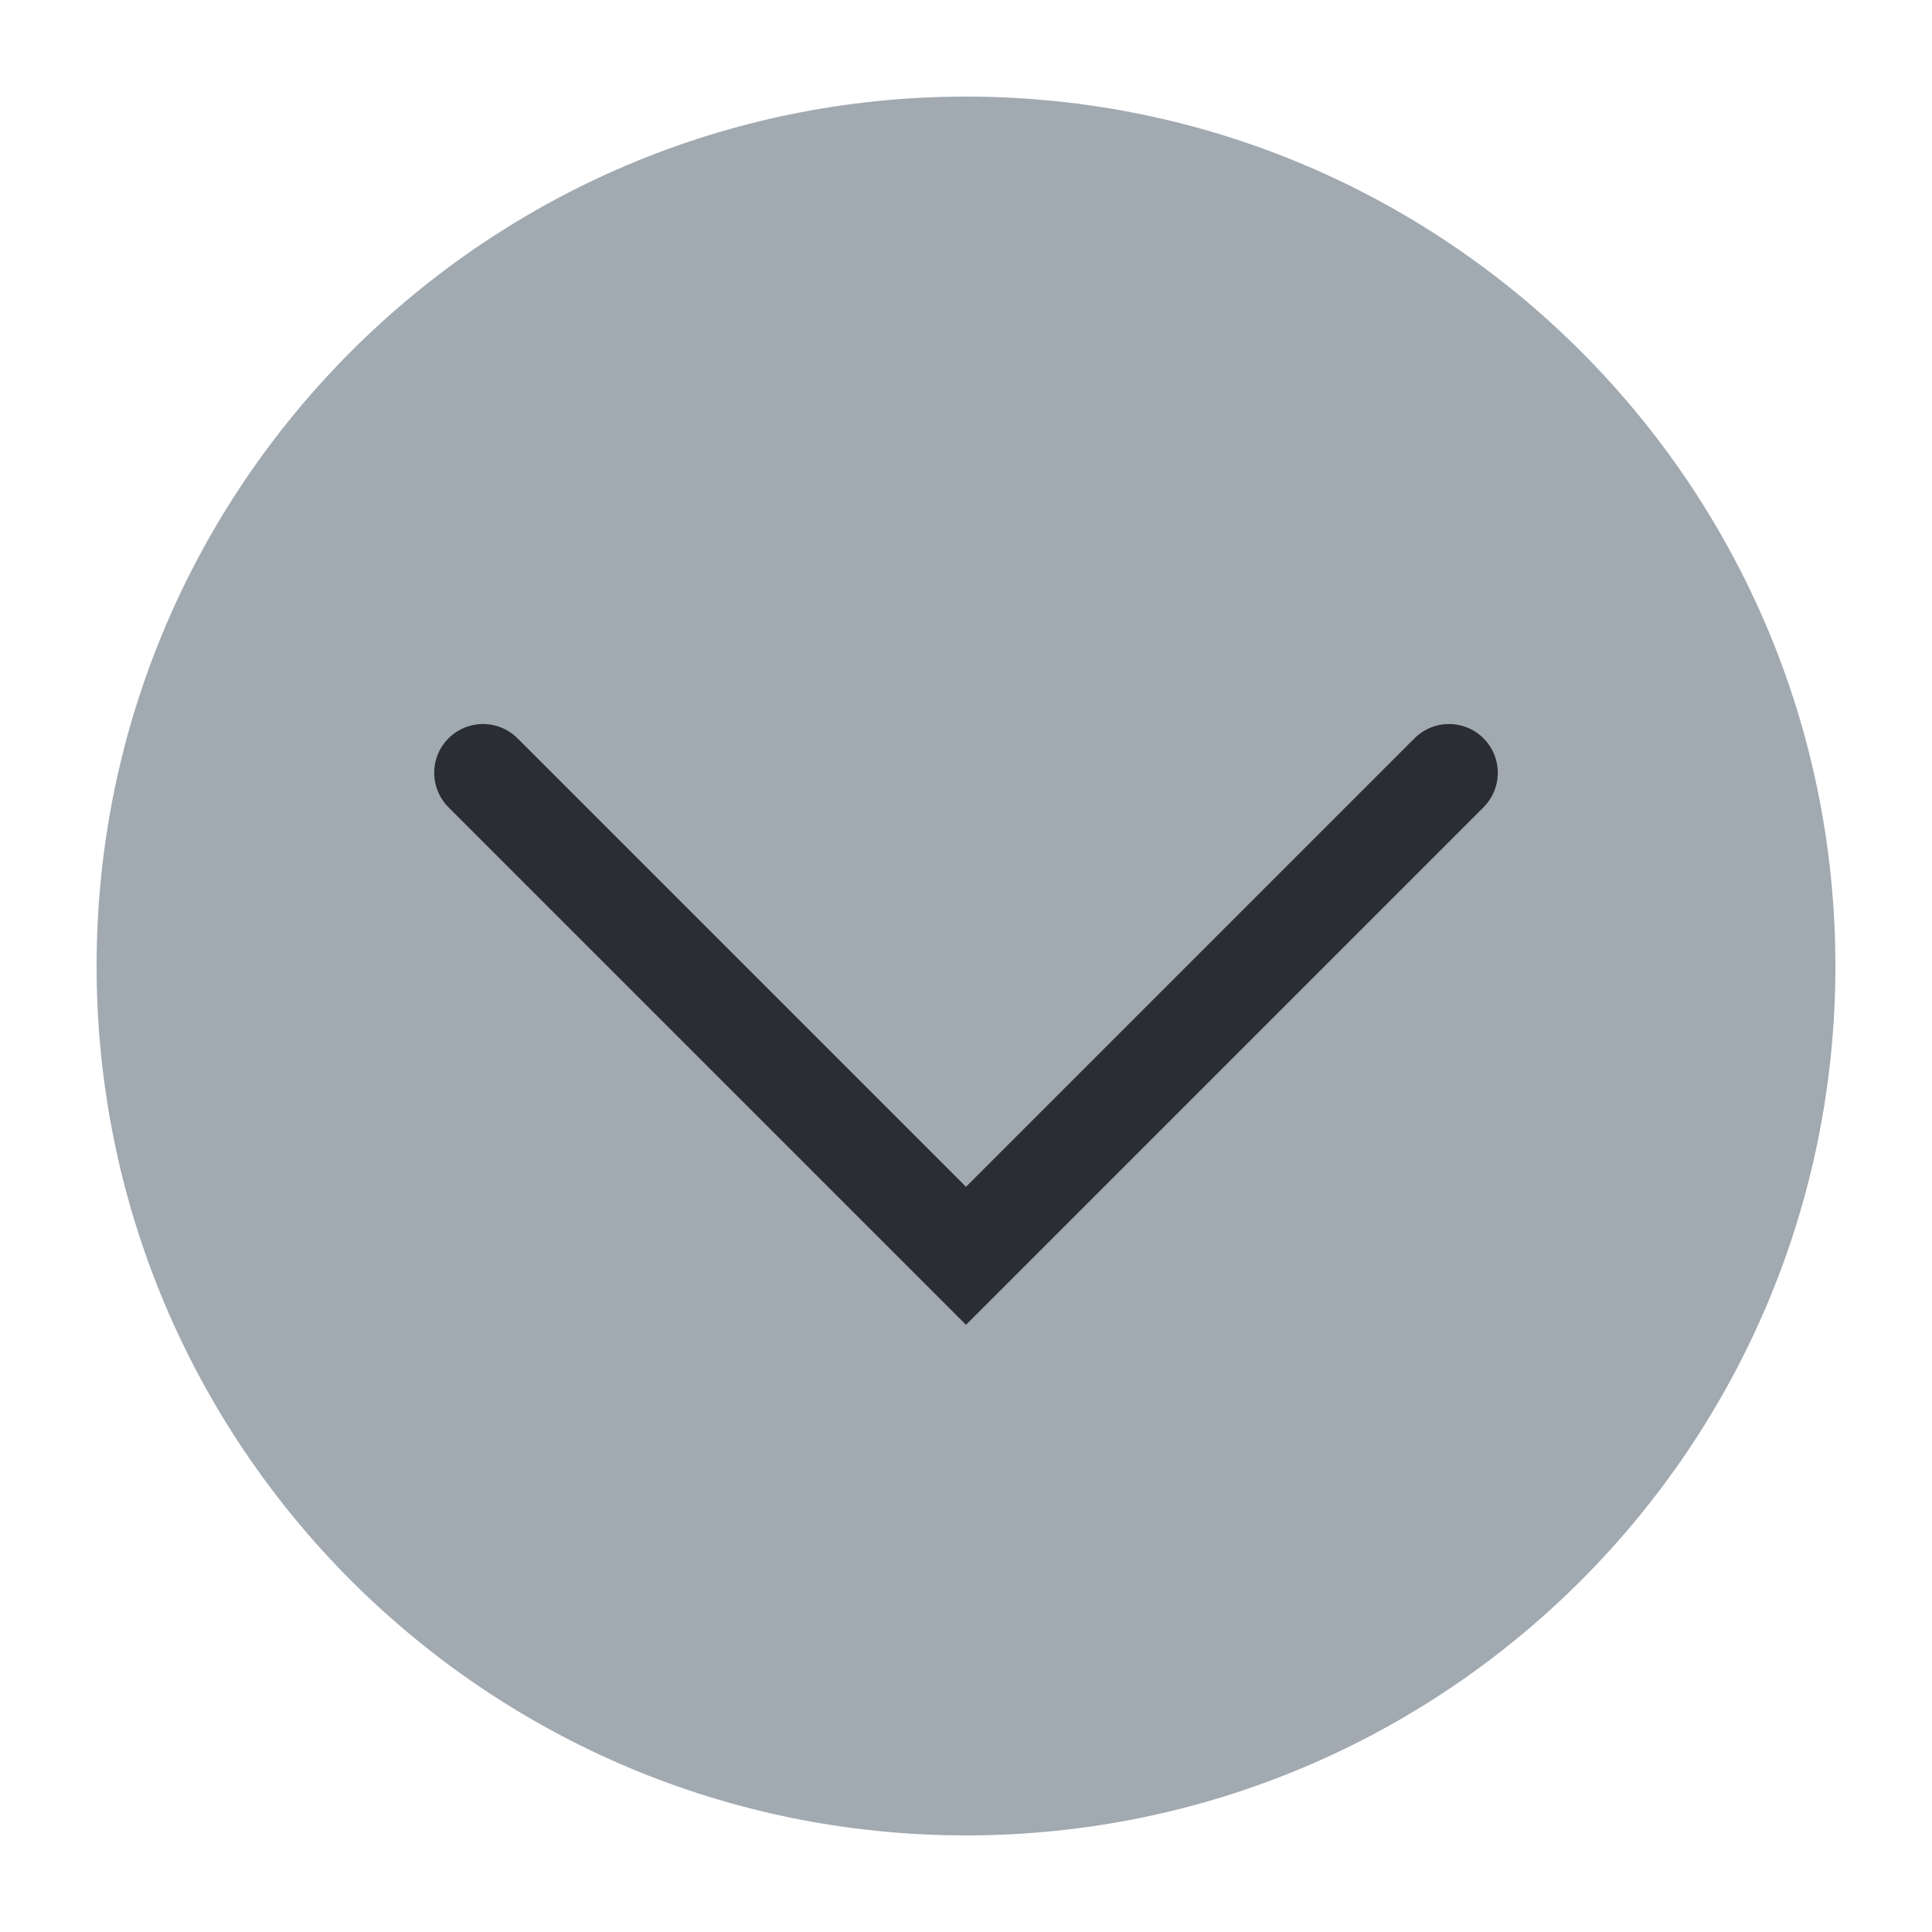
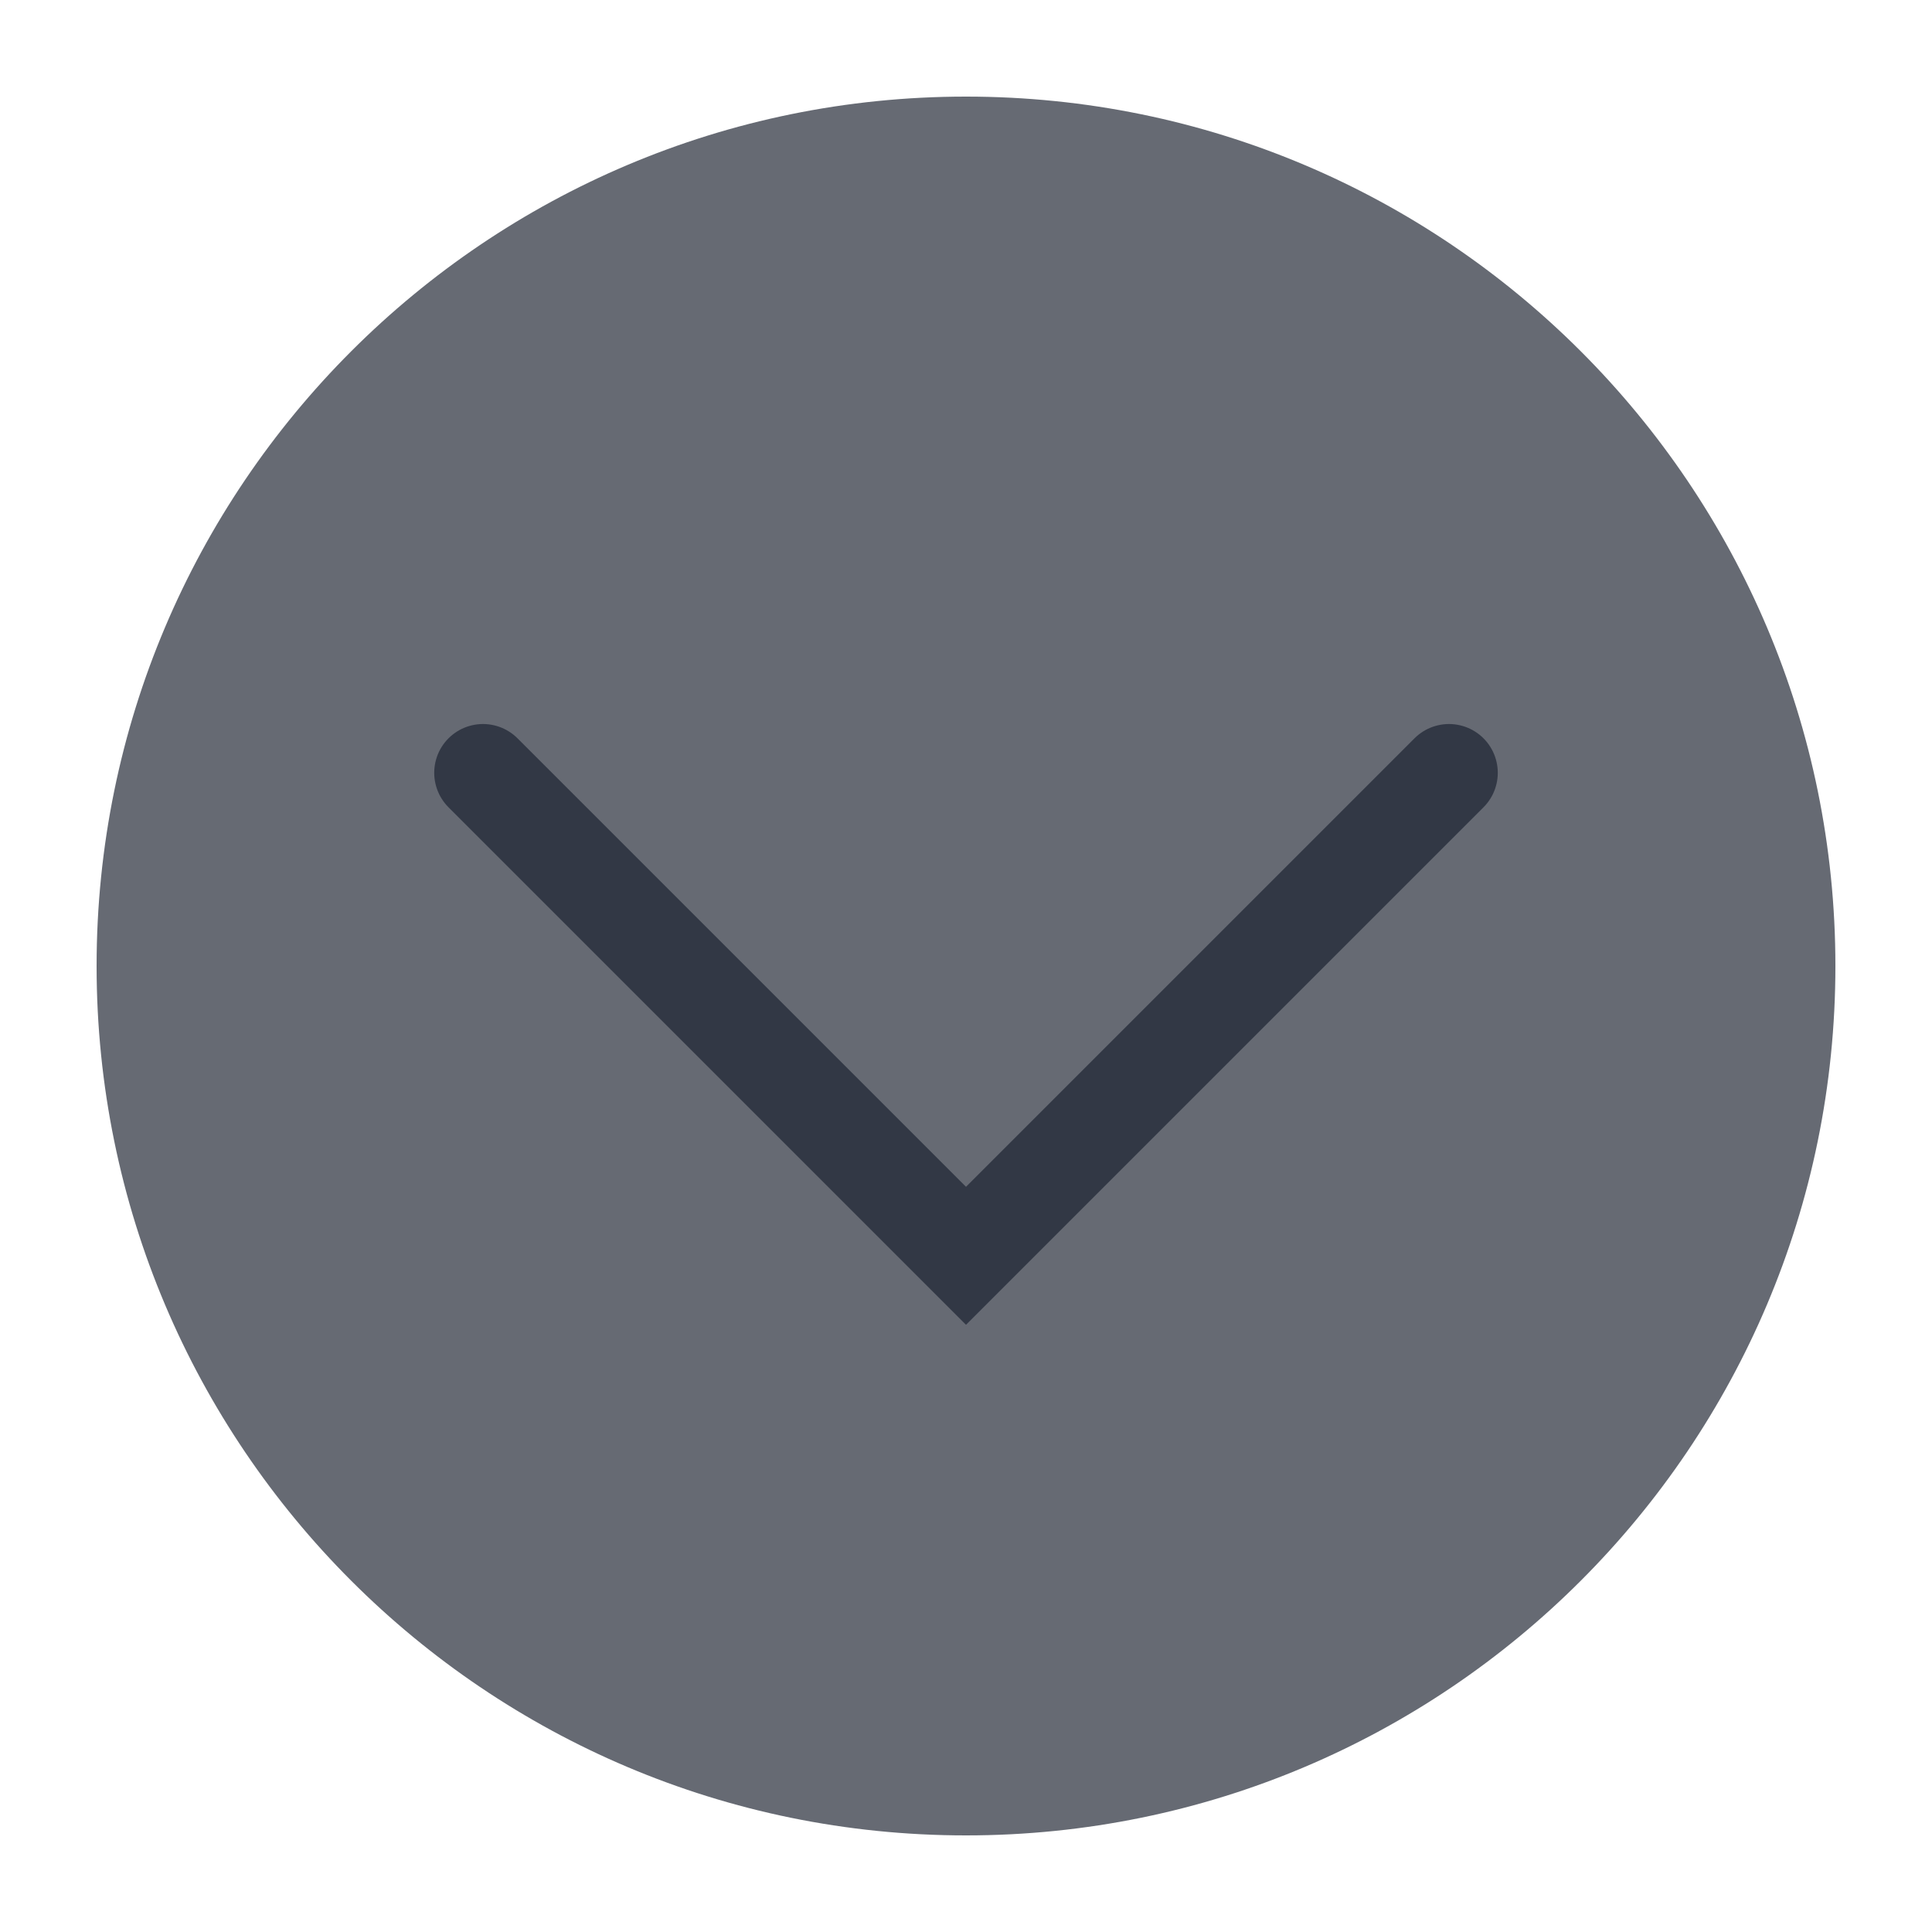
<svg xmlns="http://www.w3.org/2000/svg" viewBox="0 0 50 50" version="1.2" baseProfile="tiny">
  <defs>
</defs>
  <g fill="none" stroke="black" stroke-width="1" fill-rule="evenodd" stroke-linecap="square" stroke-linejoin="bevel">
-     <g fill="#a1a9b1" fill-opacity="1" stroke="none" transform="matrix(2.5,0,0,2.5,2.5,2.5)" font-family="Source Code Pro" font-size="11" font-weight="400" font-style="normal">
+     <g fill="#666a73" fill-opacity="1" stroke="none" transform="matrix(2.5,0,0,2.5,2.5,2.5)" font-family="Noto Sans" font-size="10" font-weight="400" font-style="normal">
      <circle cx="9" cy="9" r="9" />
    </g>
-     <g fill="none" stroke="#2a2e32" stroke-opacity="1" stroke-width="1.01" stroke-linecap="round" stroke-linejoin="miter" stroke-miterlimit="2" transform="matrix(2.5,0,0,2.5,2.5,2.5)" font-family="Source Code Pro" font-size="11" font-weight="400" font-style="normal">
+     <g fill="none" stroke="#262c3a" stroke-opacity="0.8" stroke-width="1.01" stroke-linecap="round" stroke-linejoin="miter" stroke-miterlimit="2" transform="matrix(2.5,0,0,2.5,2.5,2.5)" font-family="Noto Sans" font-size="10" font-weight="400" font-style="normal">
      <polyline fill="none" vector-effect="none" points="4,7 9,12 14,7 " />
    </g>
-     <g fill="none" stroke="#000000" stroke-opacity="1" stroke-width="1" stroke-linecap="square" stroke-linejoin="bevel" transform="matrix(1,0,0,1,0,0)" font-family="Source Code Pro" font-size="11" font-weight="400" font-style="normal">
+     <g fill="none" stroke="#000000" stroke-opacity="1" stroke-width="1" stroke-linecap="square" stroke-linejoin="bevel" transform="matrix(1,0,0,1,0,0)" font-family="Noto Sans" font-size="10" font-weight="400" font-style="normal">
</g>
  </g>
</svg>
